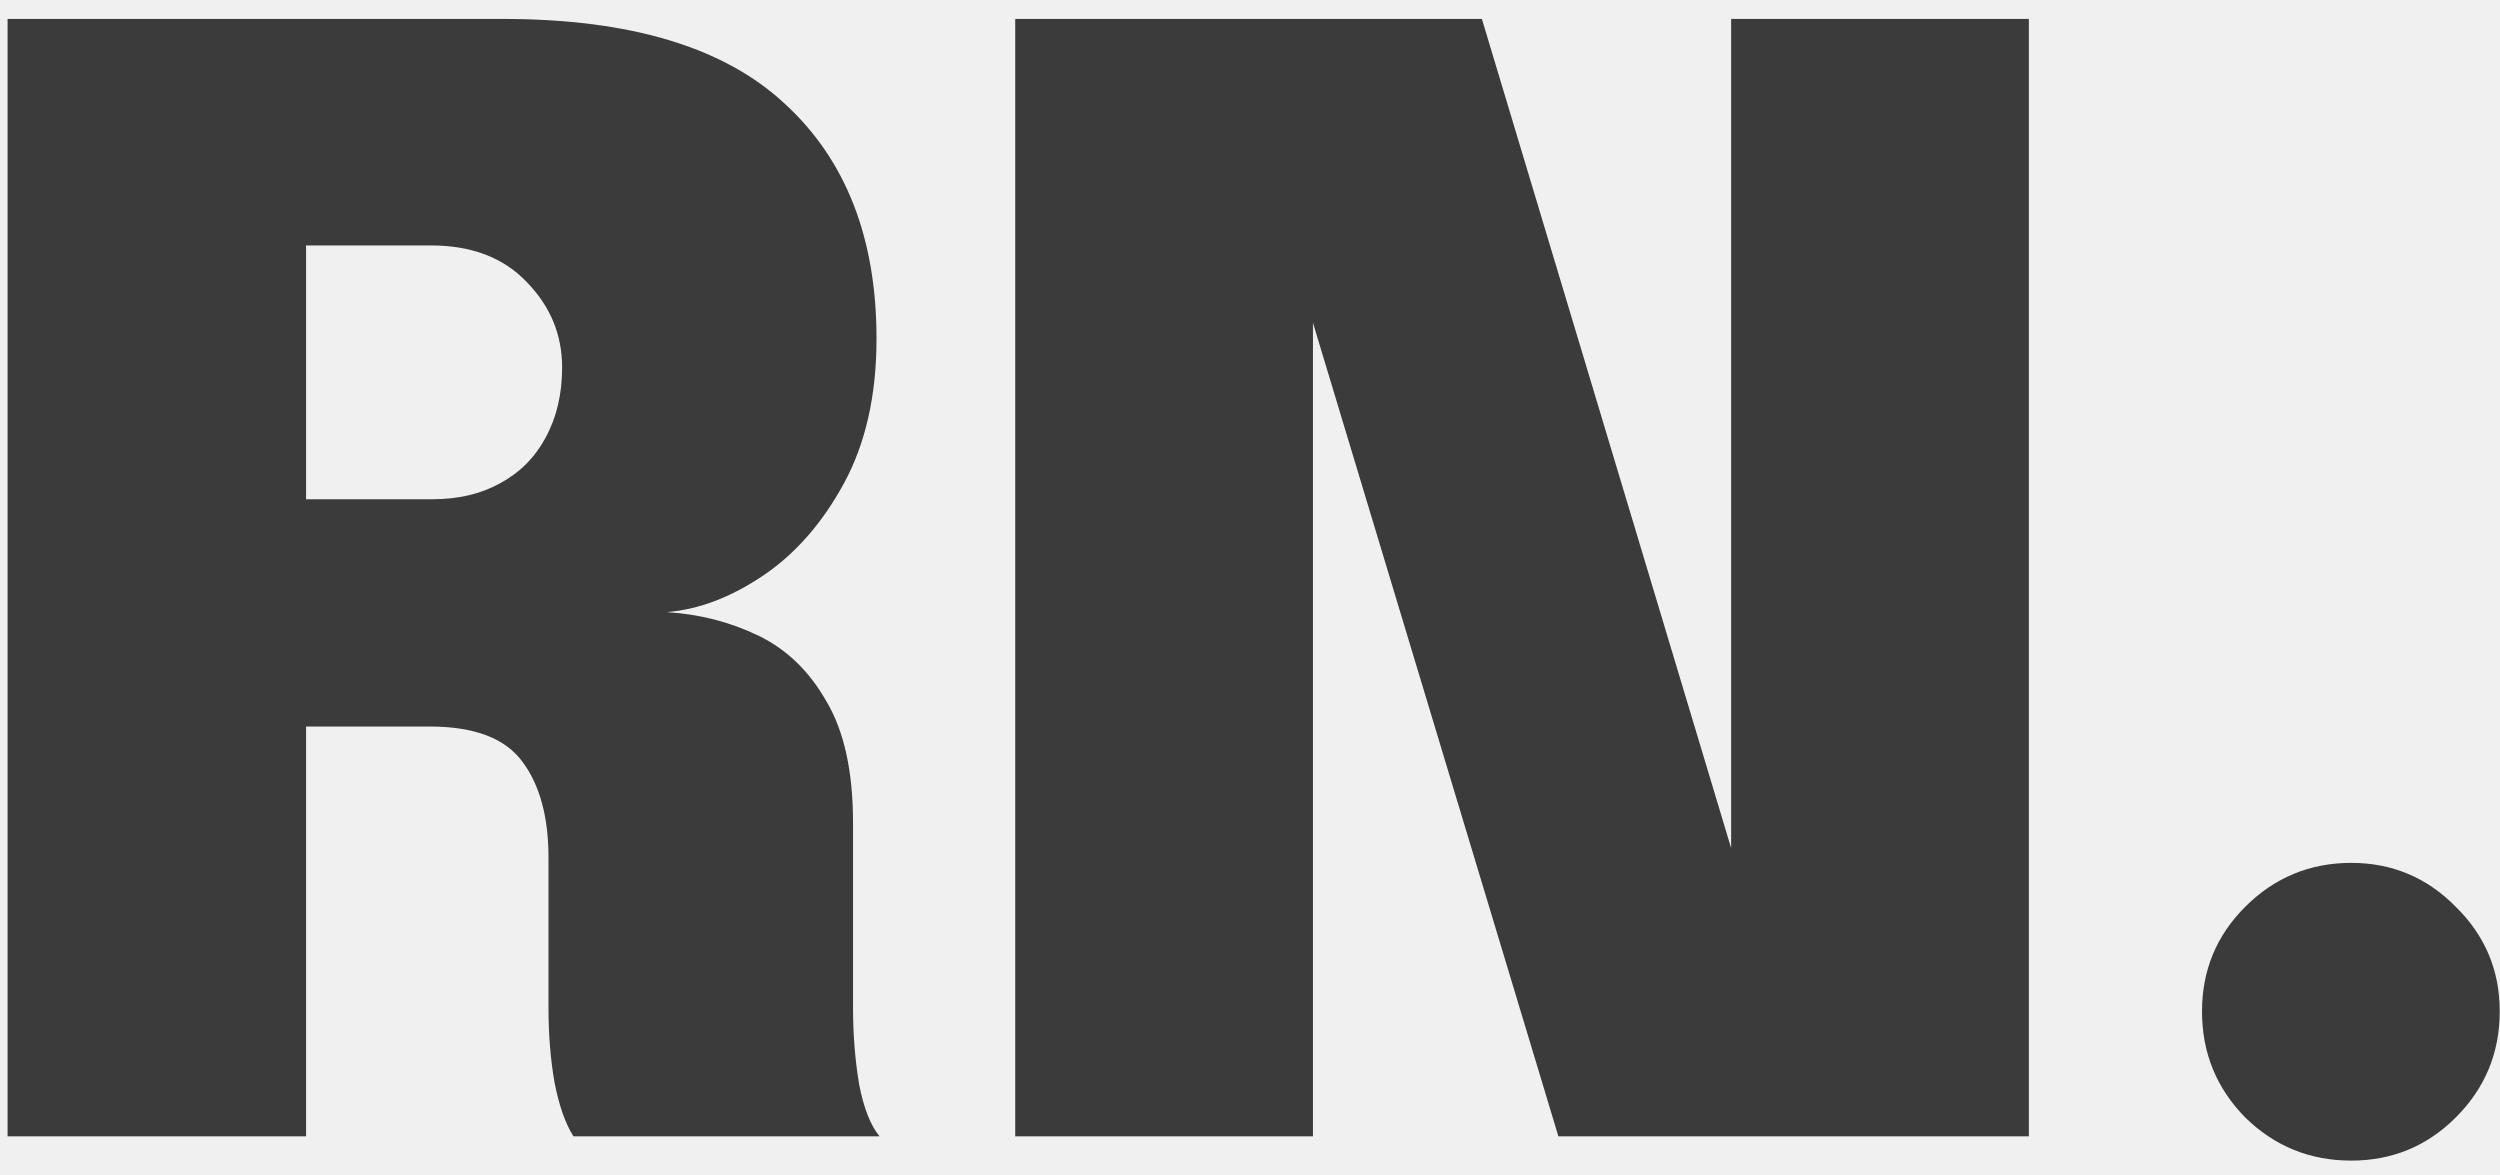
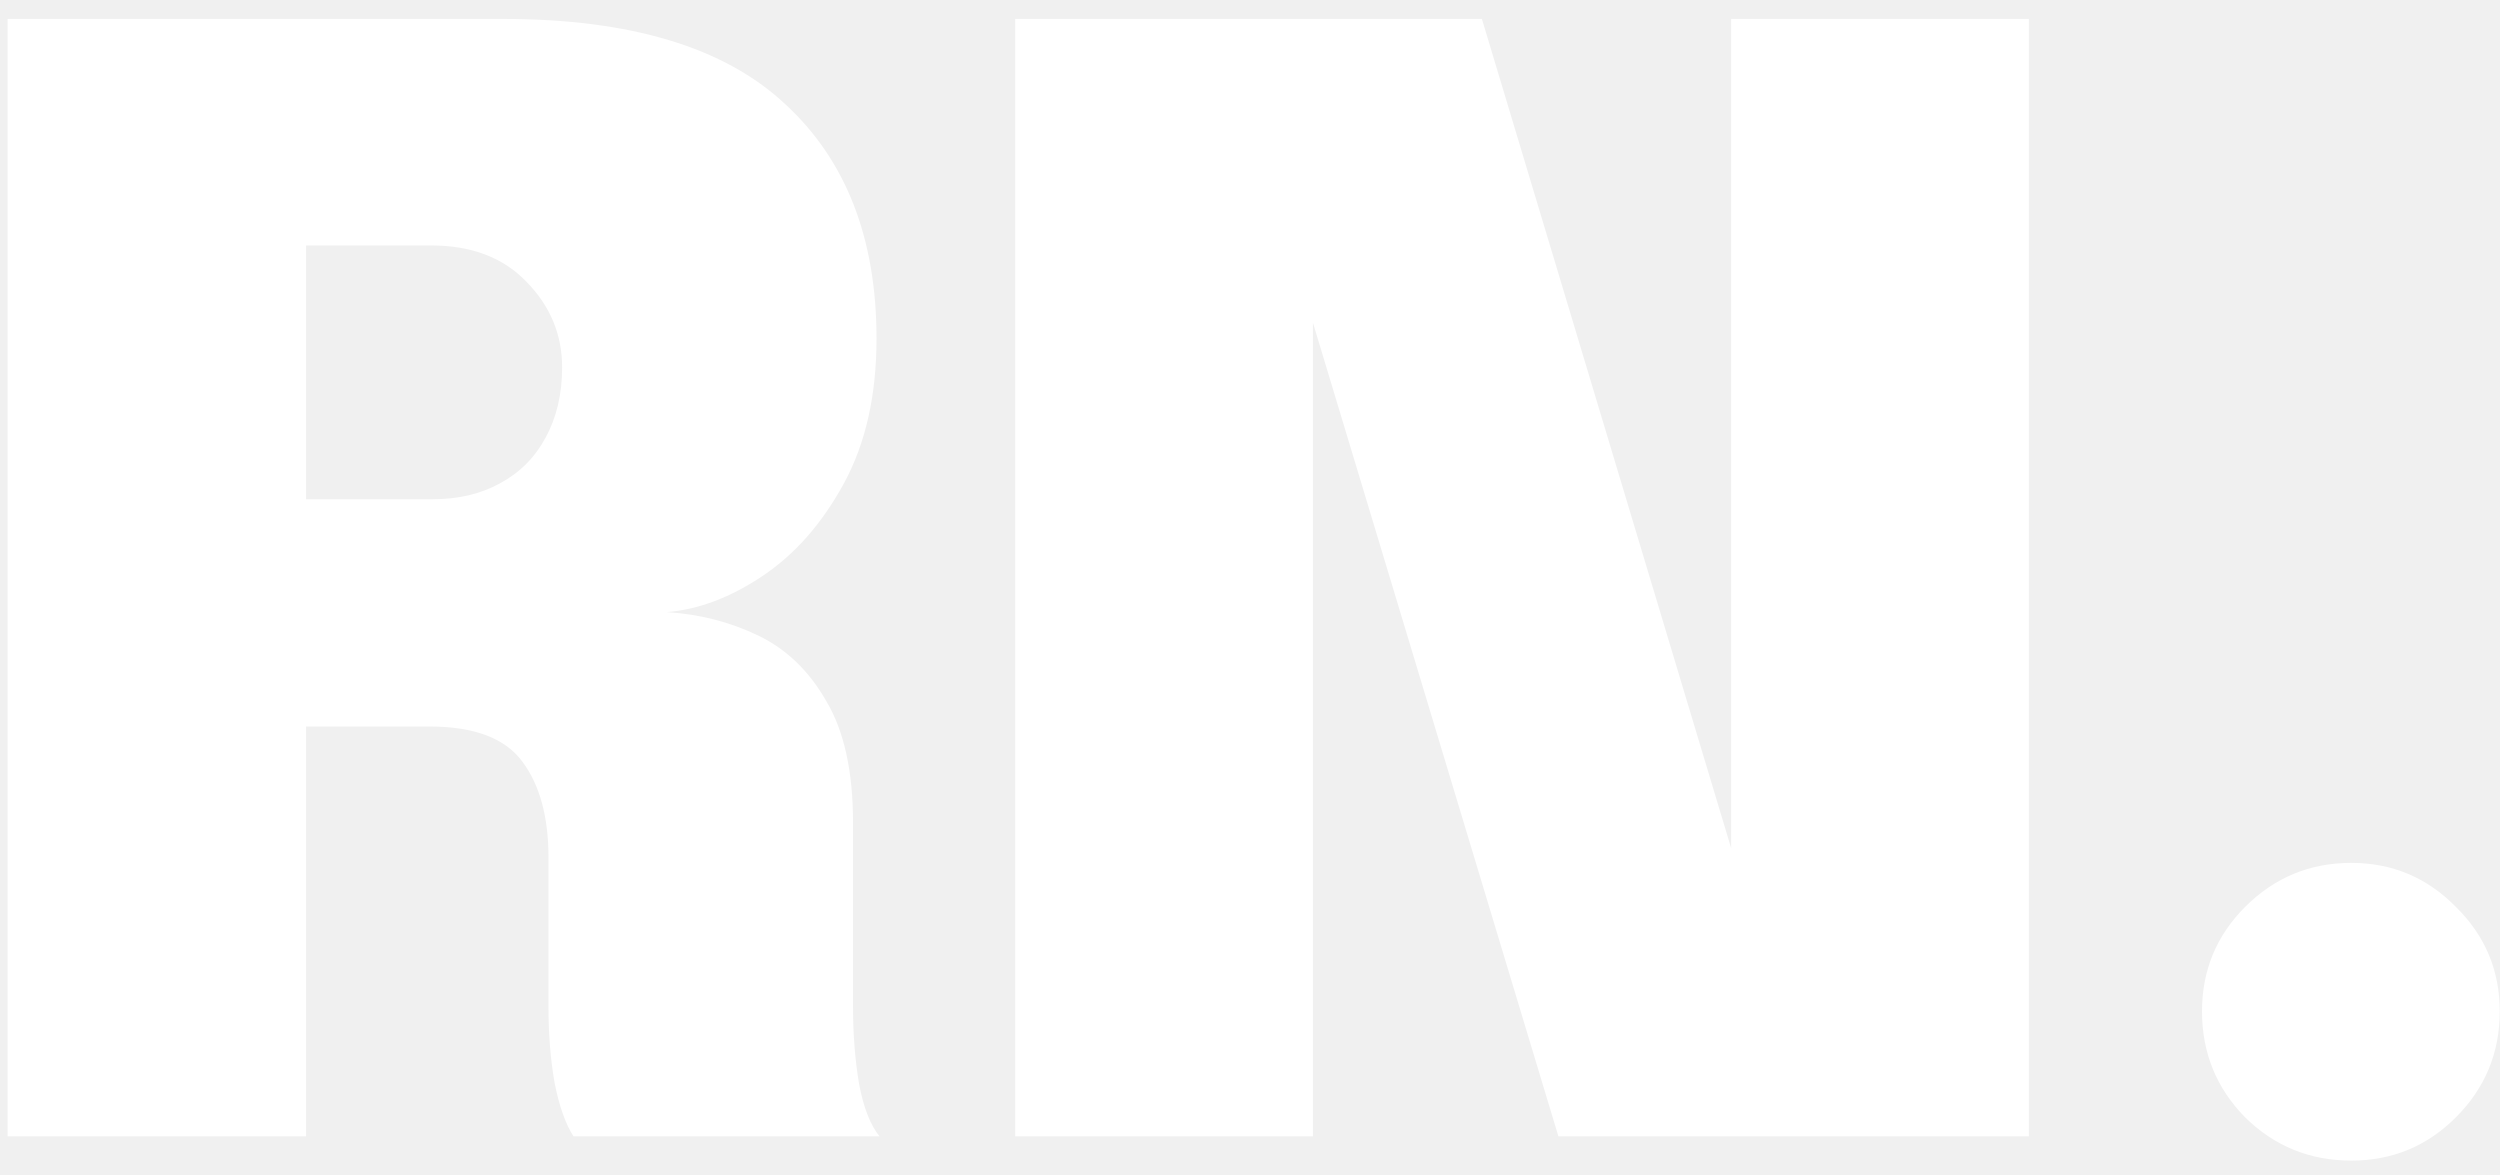
<svg xmlns="http://www.w3.org/2000/svg" width="66" height="31" viewBox="0 0 66 31" fill="none">
-   <path d="M0.2 30V0.5H13.28C16.64 0.5 19.12 1.247 20.72 2.74C22.333 4.22 23.14 6.287 23.14 8.94C23.14 10.433 22.853 11.707 22.28 12.76C21.707 13.813 20.993 14.627 20.14 15.2C19.287 15.773 18.44 16.093 17.6 16.16C18.467 16.213 19.273 16.42 20.02 16.78C20.767 17.14 21.367 17.72 21.82 18.52C22.287 19.307 22.52 20.373 22.52 21.72C22.52 22.573 22.52 23.387 22.52 24.16C22.52 24.933 22.52 25.747 22.52 26.6C22.52 27.307 22.573 27.98 22.68 28.62C22.8 29.247 22.98 29.707 23.22 30H15.14C14.927 29.667 14.76 29.193 14.64 28.58C14.533 27.967 14.48 27.307 14.48 26.6C14.48 25.867 14.48 25.207 14.48 24.62C14.48 24.033 14.48 23.373 14.48 22.64C14.48 21.573 14.253 20.733 13.8 20.12C13.347 19.493 12.527 19.18 11.34 19.18H5.98L8.08 16.72V30H0.2ZM8.08 16L5.98 13.18H11.42C12.1 13.18 12.693 13.04 13.2 12.76C13.72 12.48 14.12 12.08 14.4 11.56C14.693 11.027 14.84 10.407 14.84 9.7C14.84 8.833 14.527 8.08 13.9 7.44C13.287 6.8 12.447 6.48 11.38 6.48H5.78L8.08 4.08V16ZM34.662 30H26.802V0.5H39.122L47.262 27.58L45.702 27.9V0.5H53.562V30H41.142L33.002 3.02L34.662 2.7V30ZM62.073 30.64C60.98 30.64 60.047 30.26 59.273 29.5C58.513 28.727 58.133 27.793 58.133 26.7C58.133 25.62 58.513 24.7 59.273 23.94C60.047 23.167 60.98 22.78 62.073 22.78C63.153 22.78 64.073 23.167 64.833 23.94C65.607 24.7 65.993 25.62 65.993 26.7C65.993 27.793 65.607 28.727 64.833 29.5C64.073 30.26 63.153 30.64 62.073 30.64Z" fill="#2E2E2E" fill-opacity="0.933" />
+   <path d="M0.2 30V0.5H13.28C16.64 0.5 19.12 1.247 20.72 2.74C22.333 4.22 23.14 6.287 23.14 8.94C23.14 10.433 22.853 11.707 22.28 12.76C21.707 13.813 20.993 14.627 20.14 15.2C19.287 15.773 18.44 16.093 17.6 16.16C18.467 16.213 19.273 16.42 20.02 16.78C20.767 17.14 21.367 17.72 21.82 18.52C22.287 19.307 22.52 20.373 22.52 21.72C22.52 22.573 22.52 23.387 22.52 24.16C22.52 24.933 22.52 25.747 22.52 26.6C22.52 27.307 22.573 27.98 22.68 28.62C22.8 29.247 22.98 29.707 23.22 30H15.14C14.927 29.667 14.76 29.193 14.64 28.58C14.533 27.967 14.48 27.307 14.48 26.6C14.48 25.867 14.48 25.207 14.48 24.62C14.48 24.033 14.48 23.373 14.48 22.64C14.48 21.573 14.253 20.733 13.8 20.12C13.347 19.493 12.527 19.18 11.34 19.18H5.98L8.08 16.72V30H0.2ZM8.08 16L5.98 13.18H11.42C12.1 13.18 12.693 13.04 13.2 12.76C13.72 12.48 14.12 12.08 14.4 11.56C14.693 11.027 14.84 10.407 14.84 9.7C14.84 8.833 14.527 8.08 13.9 7.44C13.287 6.8 12.447 6.48 11.38 6.48H5.78L8.08 4.08V16ZM34.662 30H26.802V0.5H39.122L47.262 27.58L45.702 27.9V0.5H53.562V30H41.142L33.002 3.02L34.662 2.7V30ZM62.073 30.64C60.98 30.64 60.047 30.26 59.273 29.5C58.513 28.727 58.133 27.793 58.133 26.7C58.133 25.62 58.513 24.7 59.273 23.94C60.047 23.167 60.98 22.78 62.073 22.78C63.153 22.78 64.073 23.167 64.833 23.94C65.607 24.7 65.993 25.62 65.993 26.7C65.993 27.793 65.607 28.727 64.833 29.5C64.073 30.26 63.153 30.64 62.073 30.64Z" fill="white" />
</svg>
